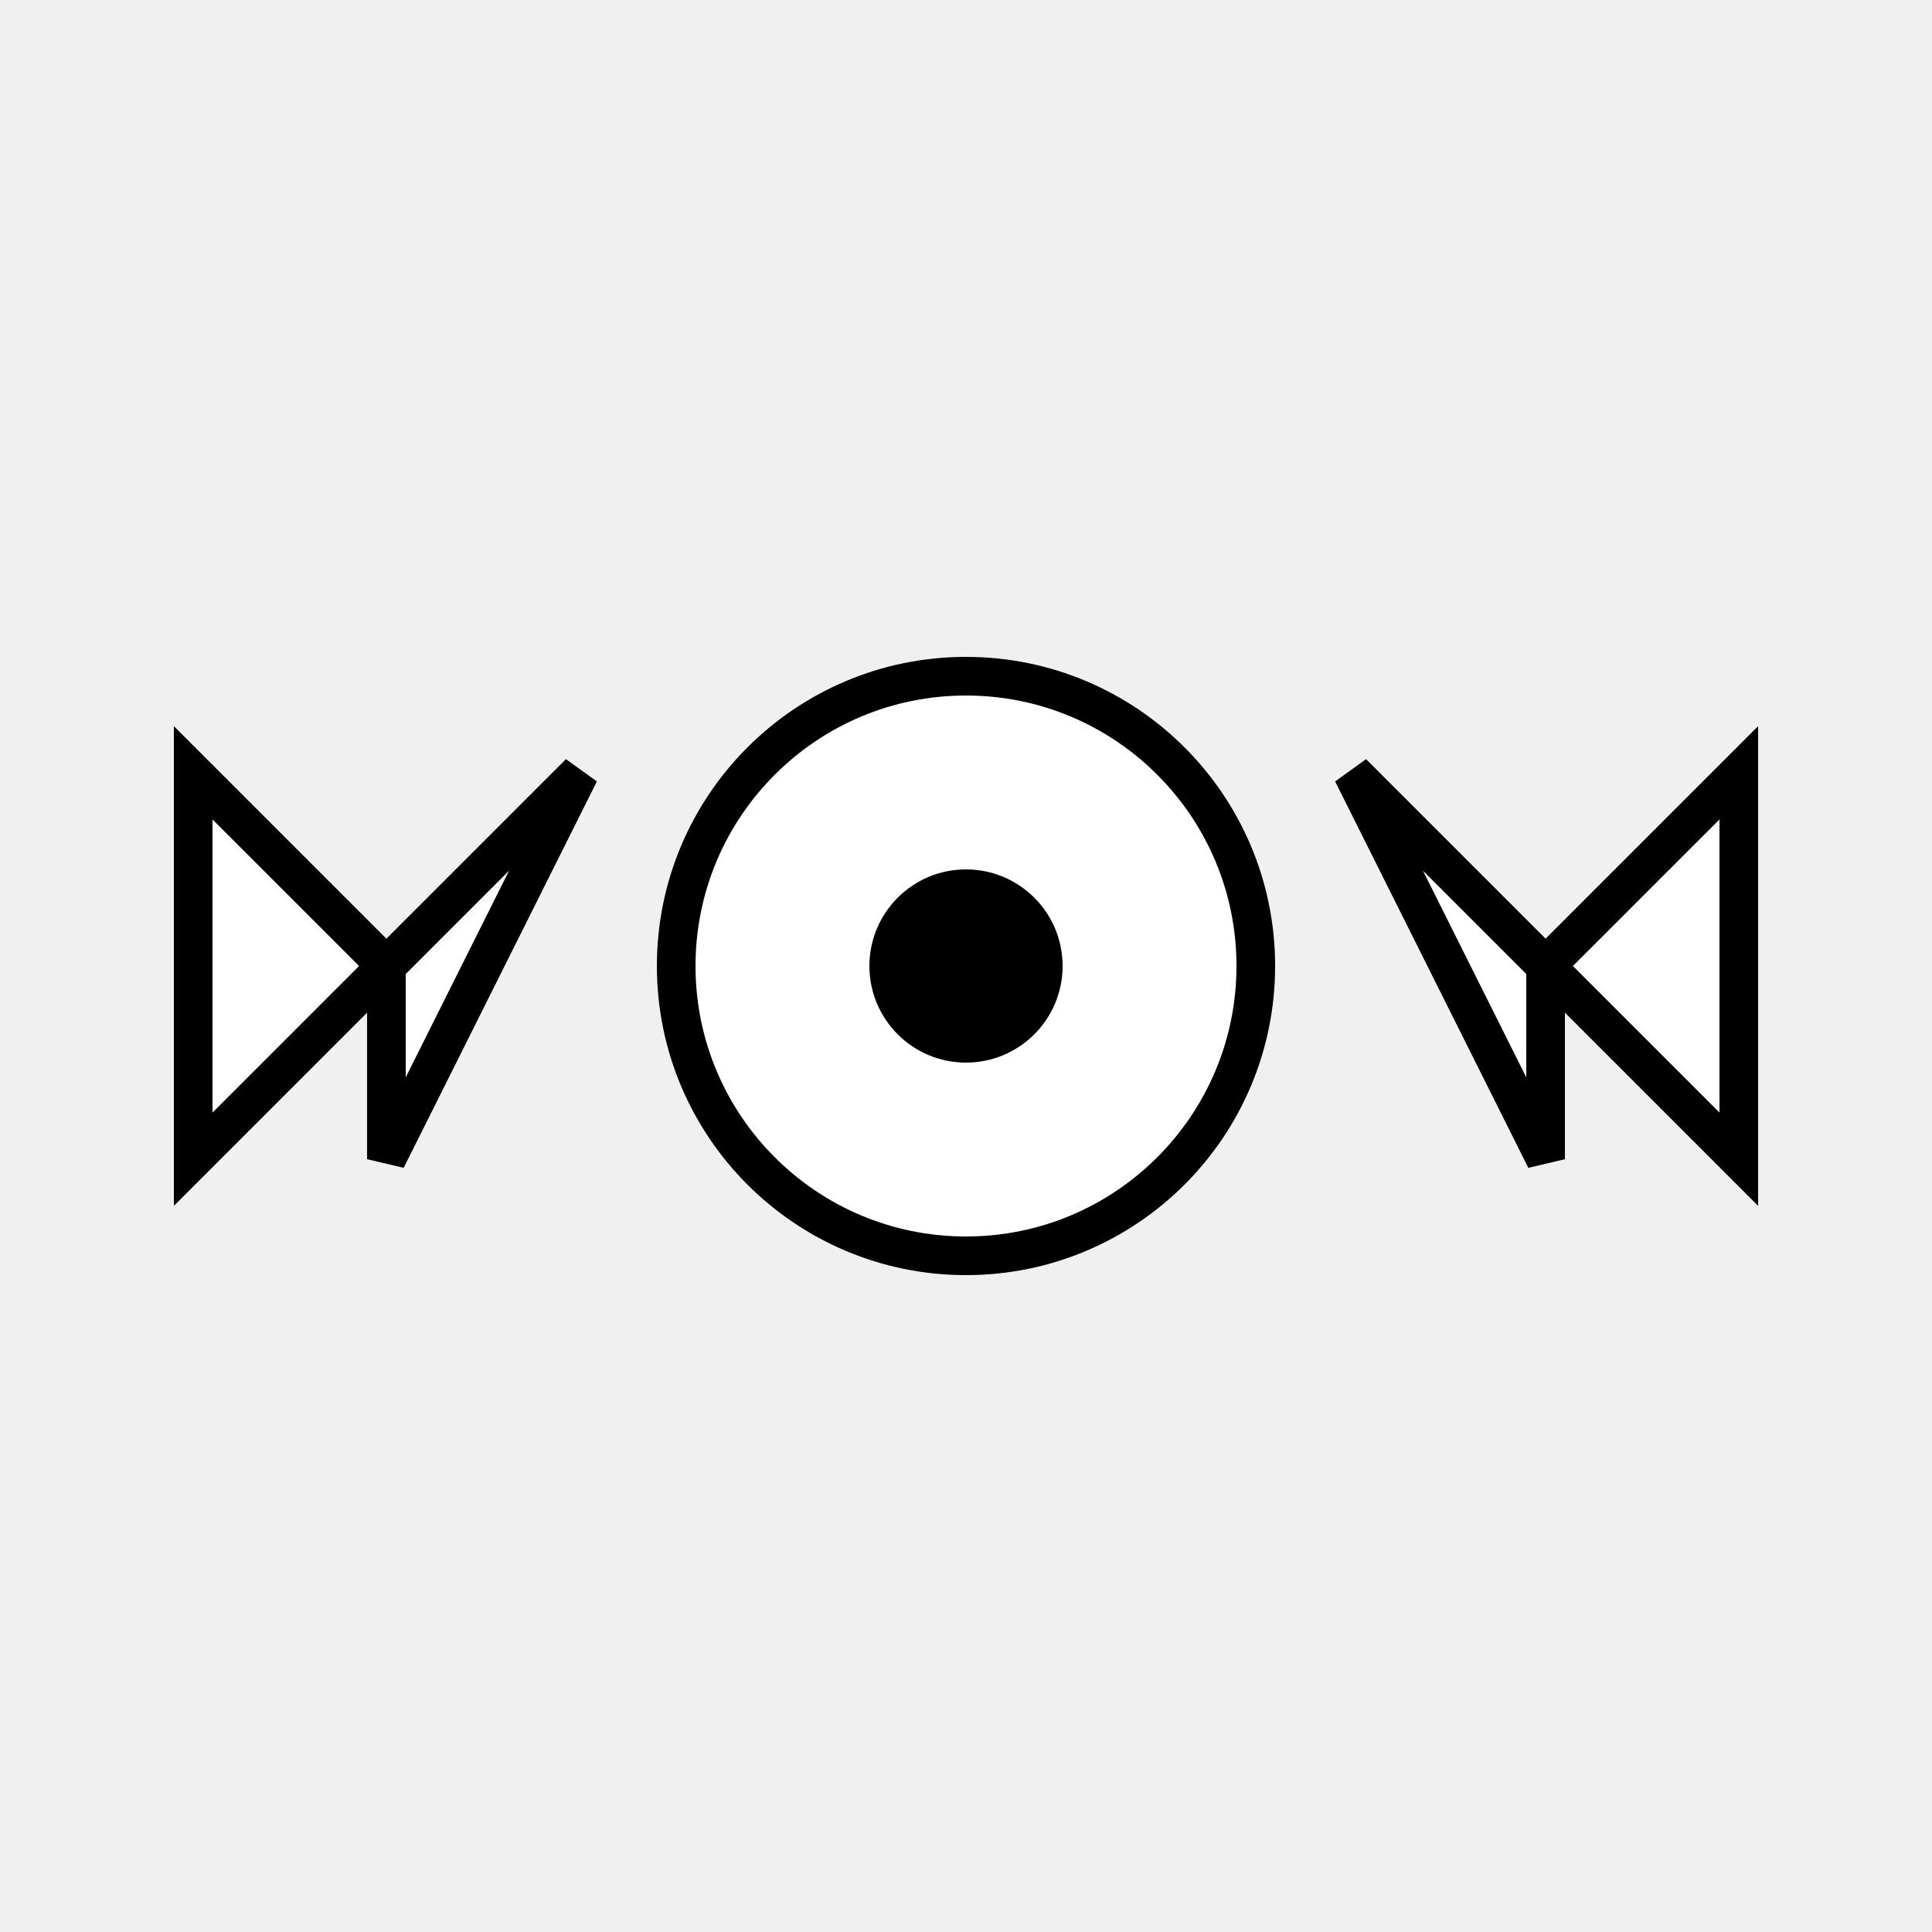
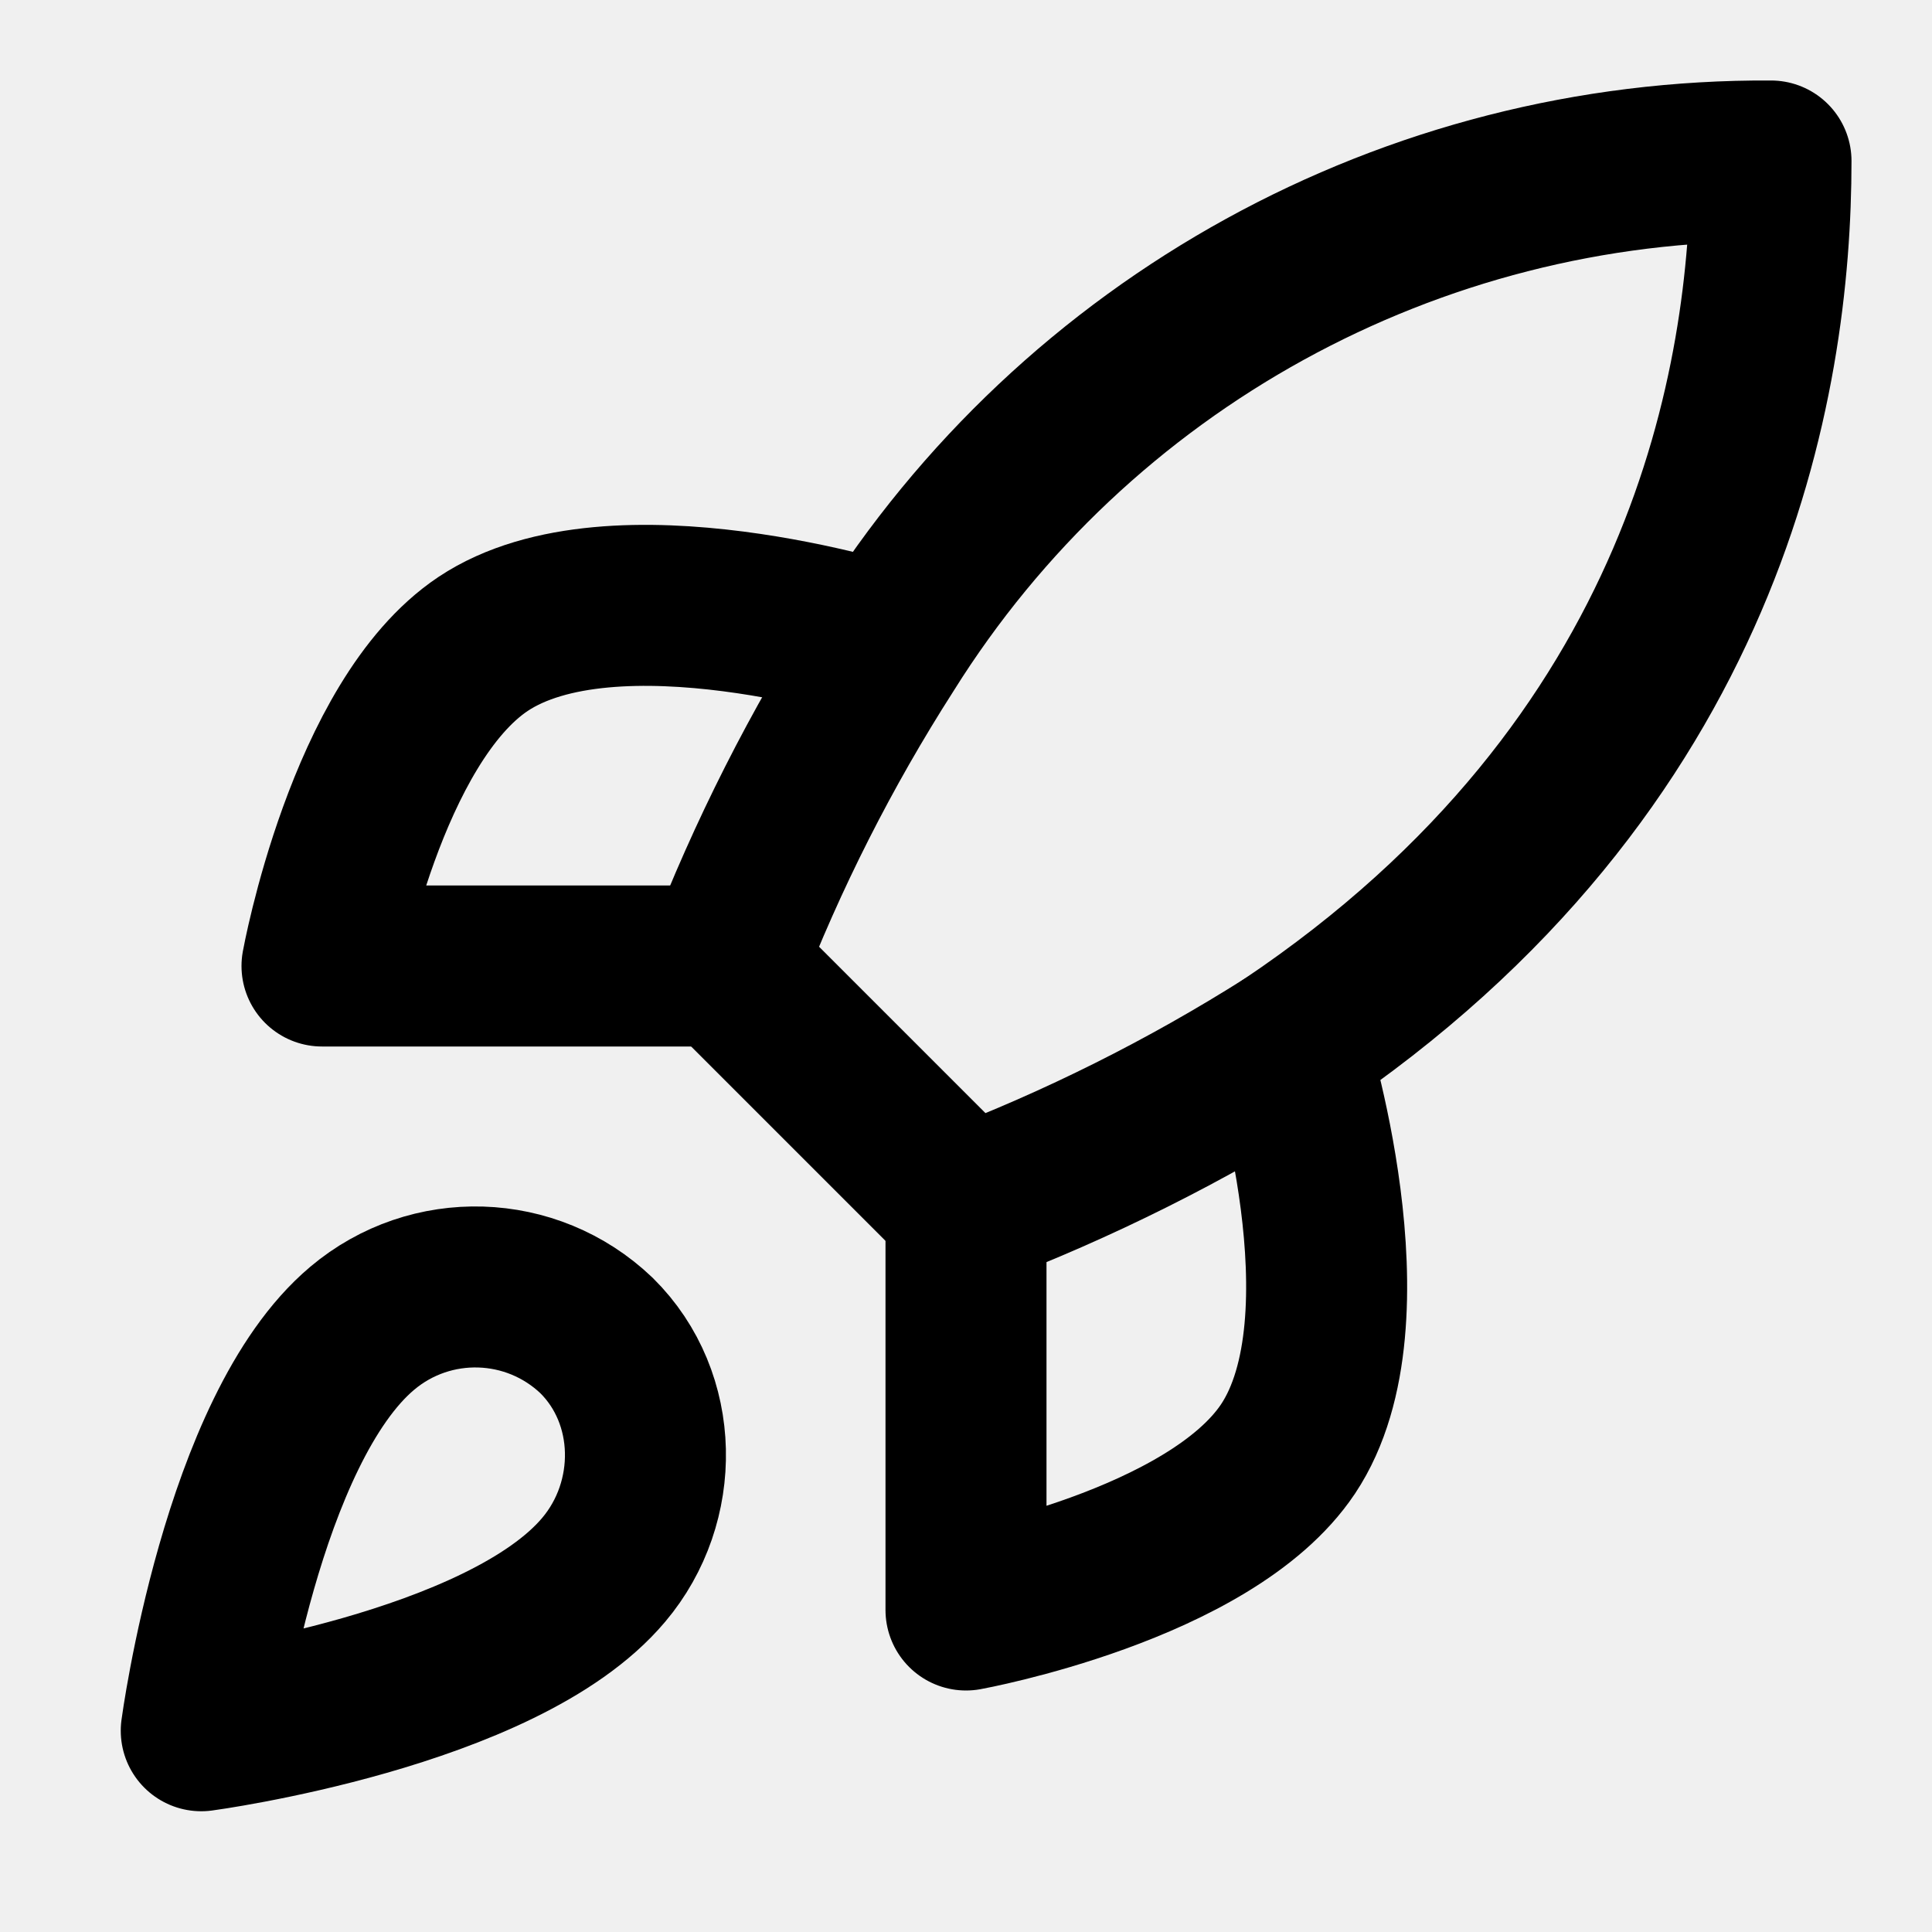
- <svg xmlns="http://www.w3.org/2000/svg" viewBox="0 0 100 100" width="100" height="100">
-   <circle cx="50" cy="50" r="15" fill="white" stroke="black" stroke-width="2" />
-   <polygon points="10,40 20,50 10,60 10,40" fill="white" stroke="black" stroke-width="2" />
-   <polygon points="20,50 30,40 20,60 20,50" fill="white" stroke="black" stroke-width="2" />
-   <polygon points="90,40 80,50 90,60 90,40" fill="white" stroke="black" stroke-width="2" />
-   <polygon points="80,50 70,40 80,60 80,50" fill="white" stroke="black" stroke-width="2" />
-   <circle cx="50" cy="50" r="5" fill="black" />
+ <svg xmlns="http://www.w3.org/2000/svg" width="24" height="24" viewBox="0 0 24 24" fill="none" stroke="currentColor" stroke-width="2" stroke-linecap="round" stroke-linejoin="round" class="lucide lucide-rocket">
+   <path d="M4.5 16.5c-1.5 1.26-2 5-2 5s3.74-.5 5-2c.71-.84.7-2.13-.09-2.91a2.18 2.18 0 0 0-2.91-.09z" />
+   <path d="m12 15-3-3a22 22 0 0 1 2-3.95A12.88 12.88 0 0 1 22 2c0 2.72-.78 7.5-6 11a22.35 22.35 0 0 1-4 2z" />
+   <path d="M9 12H4s.55-3.03 2-4c1.62-1.08 5 0 5 0" />
+   <path d="M12 15v5s3.03-.55 4-2c1.08-1.62 0-5 0-5" />
</svg>
